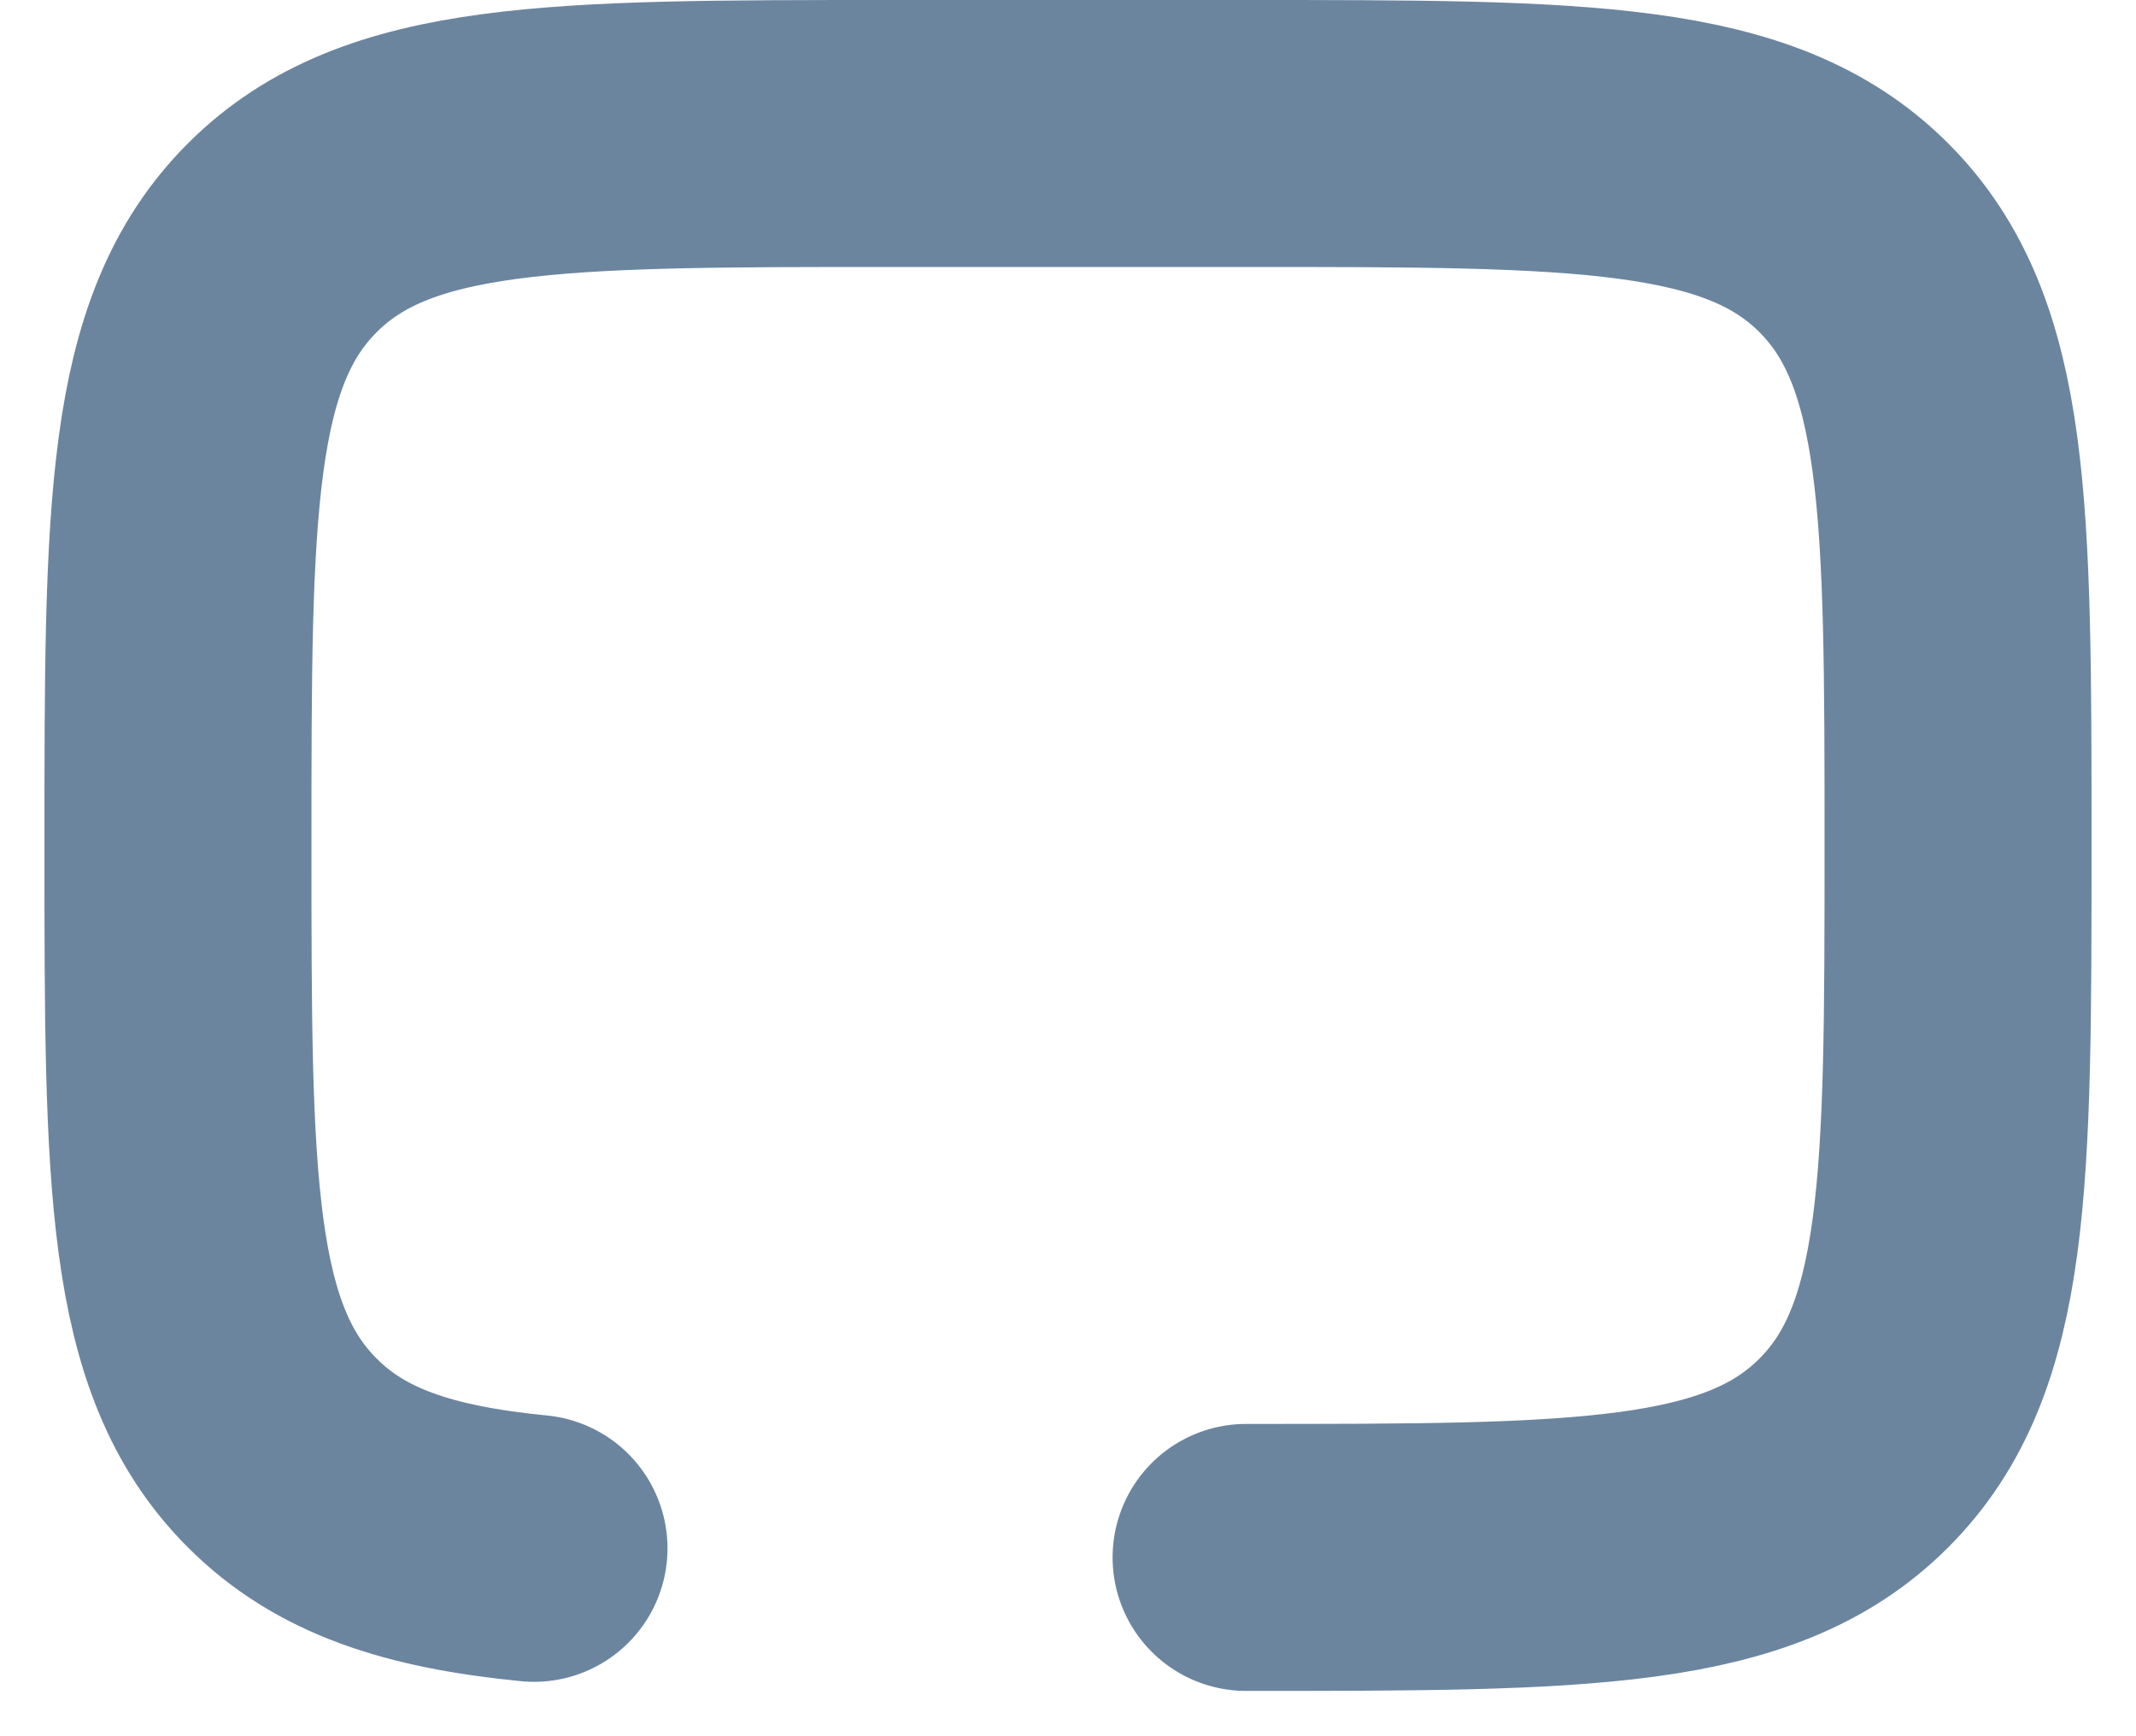
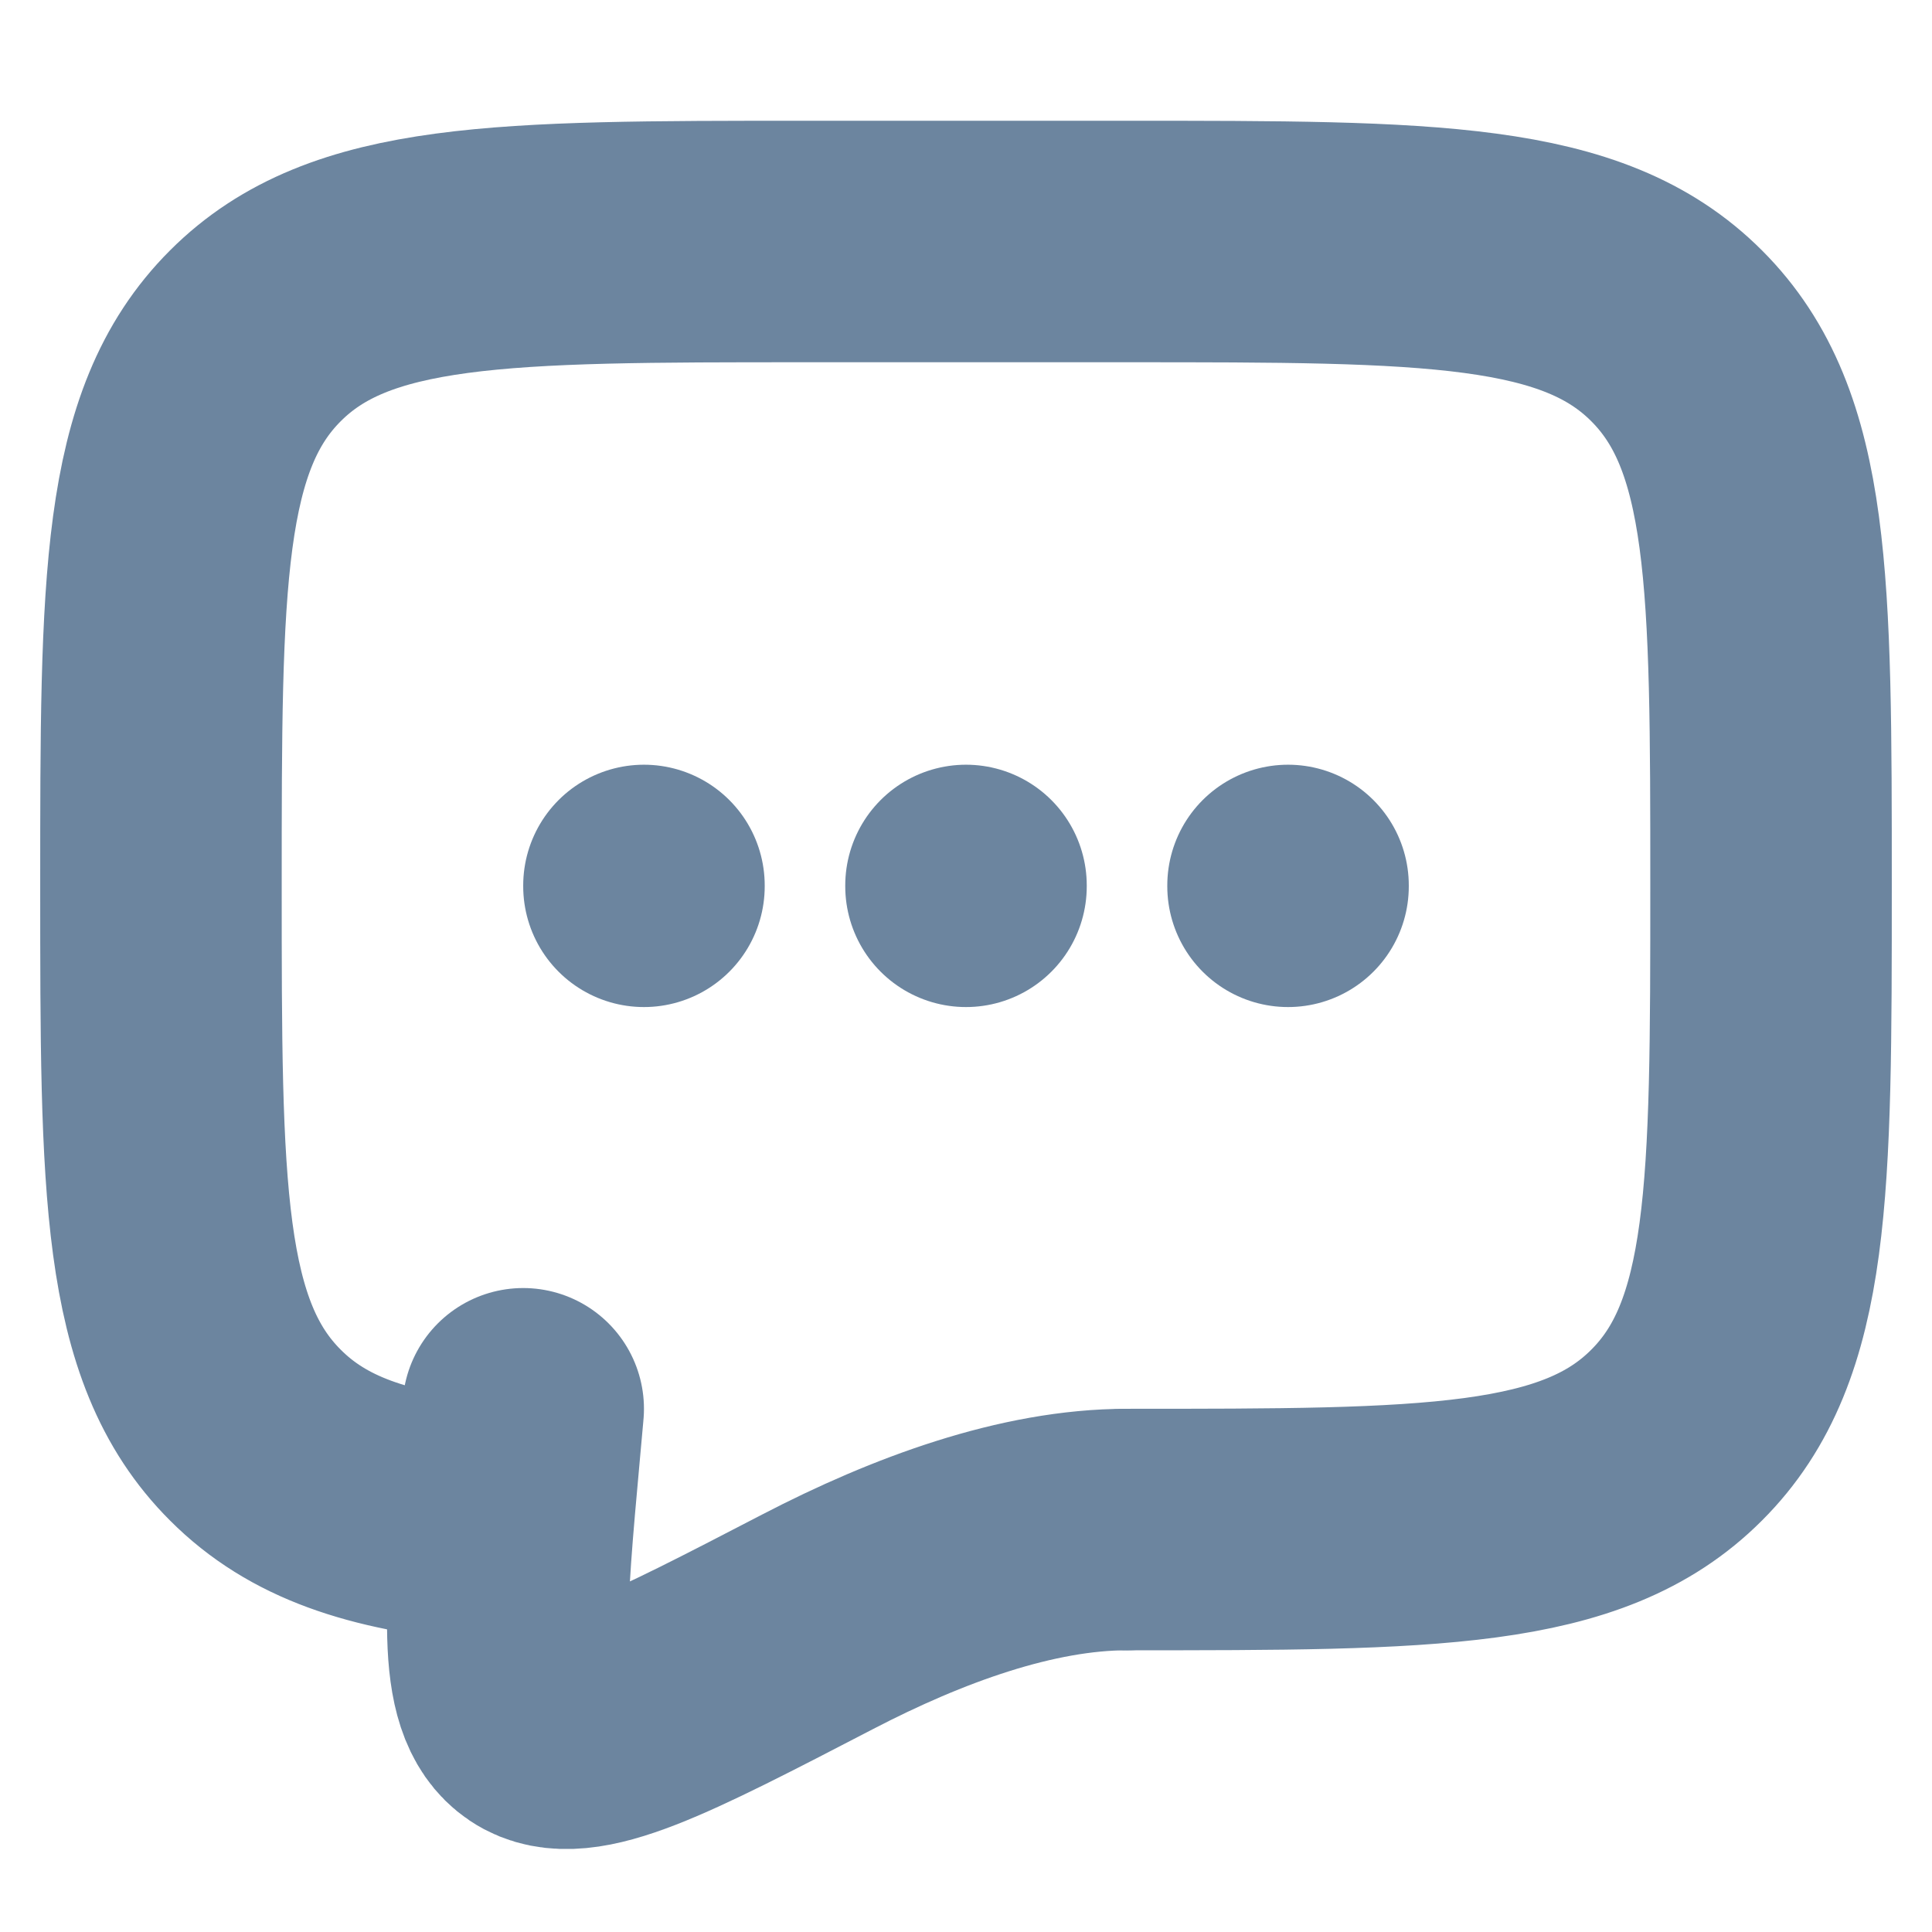
- <svg xmlns="http://www.w3.org/2000/svg" width="16" height="13" viewBox="0 0 16 13" fill="none">
-   <path d="M9.334 11.667C11.848 11.667 13.105 11.667 13.886 10.885C14.667 10.105 14.667 8.847 14.667 6.333C14.667 3.819 14.667 2.562 13.886 1.781C13.105 1 11.848 1 9.334 1H6.667C4.153 1 2.896 1 2.115 1.781C1.333 2.562 1.333 3.819 1.333 6.333C1.333 8.847 1.333 10.105 2.115 10.885C2.55 11.321 3.134 11.514 4 11.599" stroke="#6C859F" stroke-width="2" stroke-linecap="round" stroke-linejoin="round" />
+ <svg xmlns="http://www.w3.org/2000/svg" width="16" height="16" viewBox="0 0 16 16" fill="none">
+   <path d="M9.333 12.667C11.847 12.667 13.105 12.667 13.885 11.885C14.667 11.105 14.667 9.847 14.667 7.333C14.667 4.819 14.667 3.562 13.885 2.781C13.105 2 11.847 2 9.333 2H6.667C4.153 2 2.895 2 2.115 2.781C1.333 3.562 1.333 4.819 1.333 7.333C1.333 9.847 1.333 11.105 2.115 11.885C2.55 12.321 3.133 12.514 4 12.599" stroke="#6C859F" stroke-width="2" stroke-linecap="round" stroke-linejoin="round" />
+   <path d="M8 7.333V7.34" stroke="#6C859F" stroke-width="2" stroke-linecap="round" />
+   <path d="M5.333 7.333V7.34" stroke="#6C859F" stroke-width="2" stroke-linecap="round" />
+   <path d="M10.667 7.333V7.34" stroke="#6C859F" stroke-width="2" stroke-linecap="round" />
+   <path d="M9.333 12.667C8.509 12.667 7.601 13 6.773 13.43C5.441 14.121 4.775 14.467 4.447 14.247C4.119 14.027 4.181 13.343 4.305 11.977L4.333 11.667" stroke="#6C859F" stroke-width="2" stroke-linecap="round" />
</svg>
